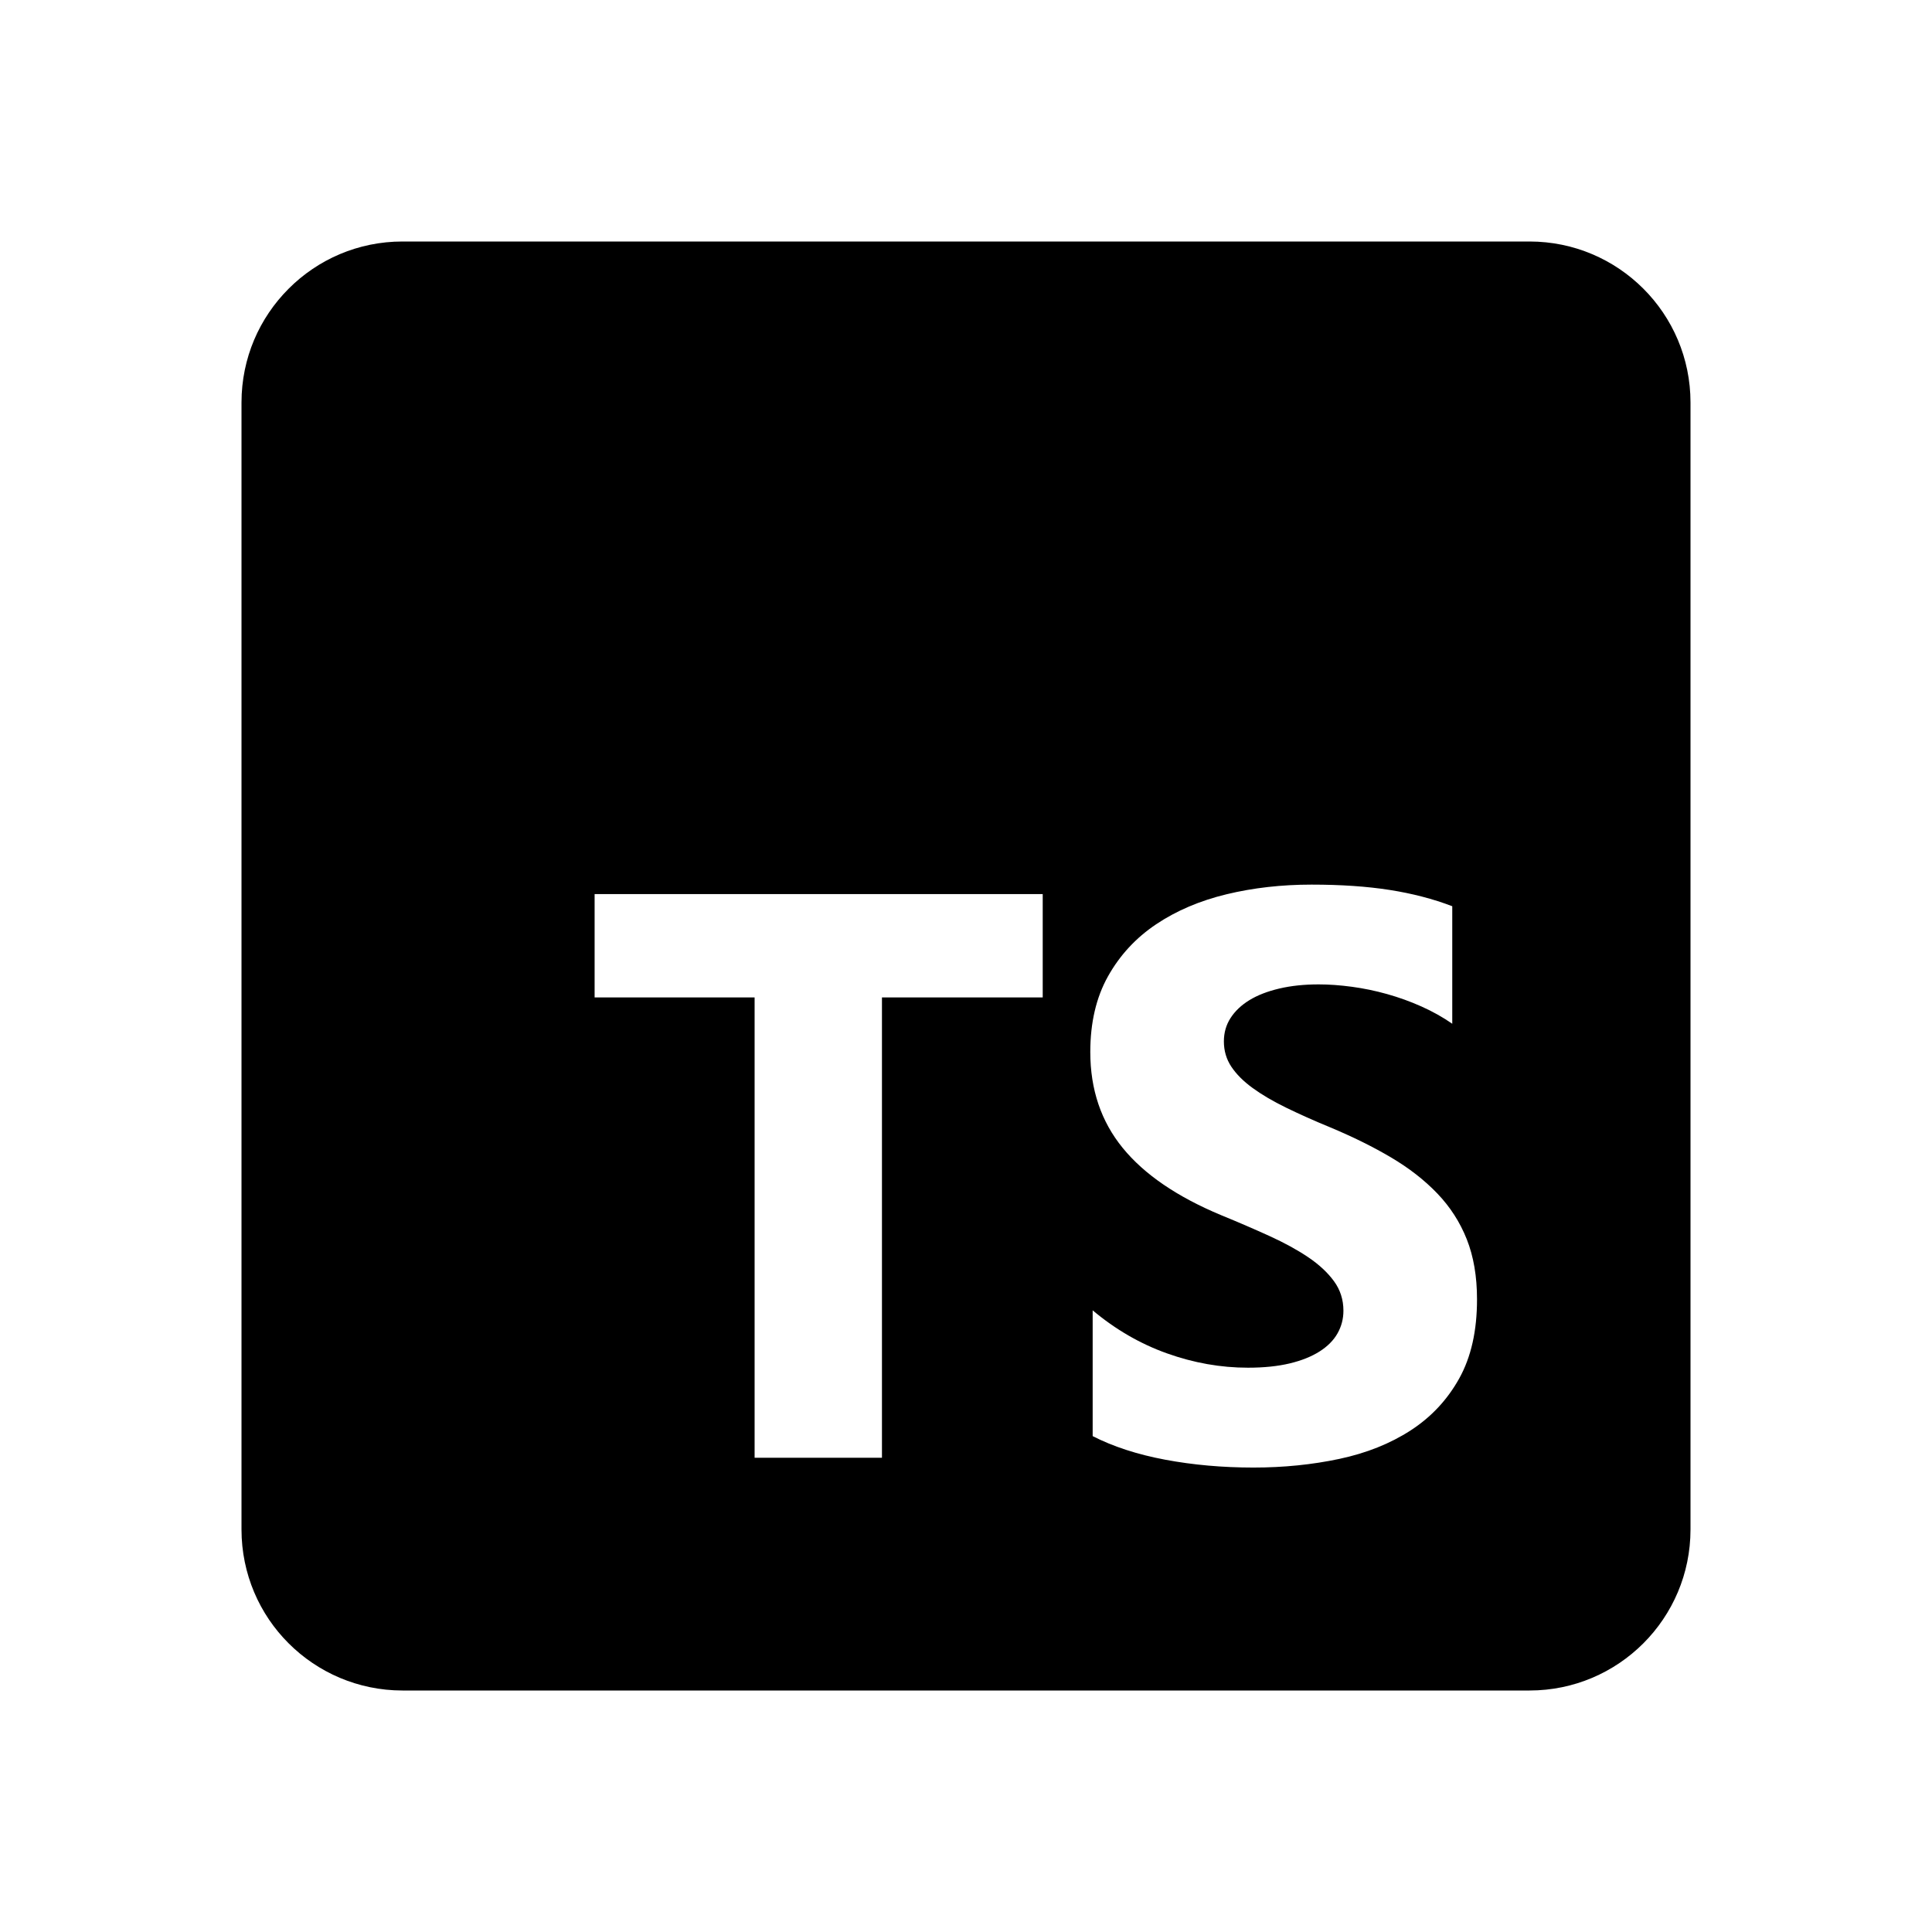
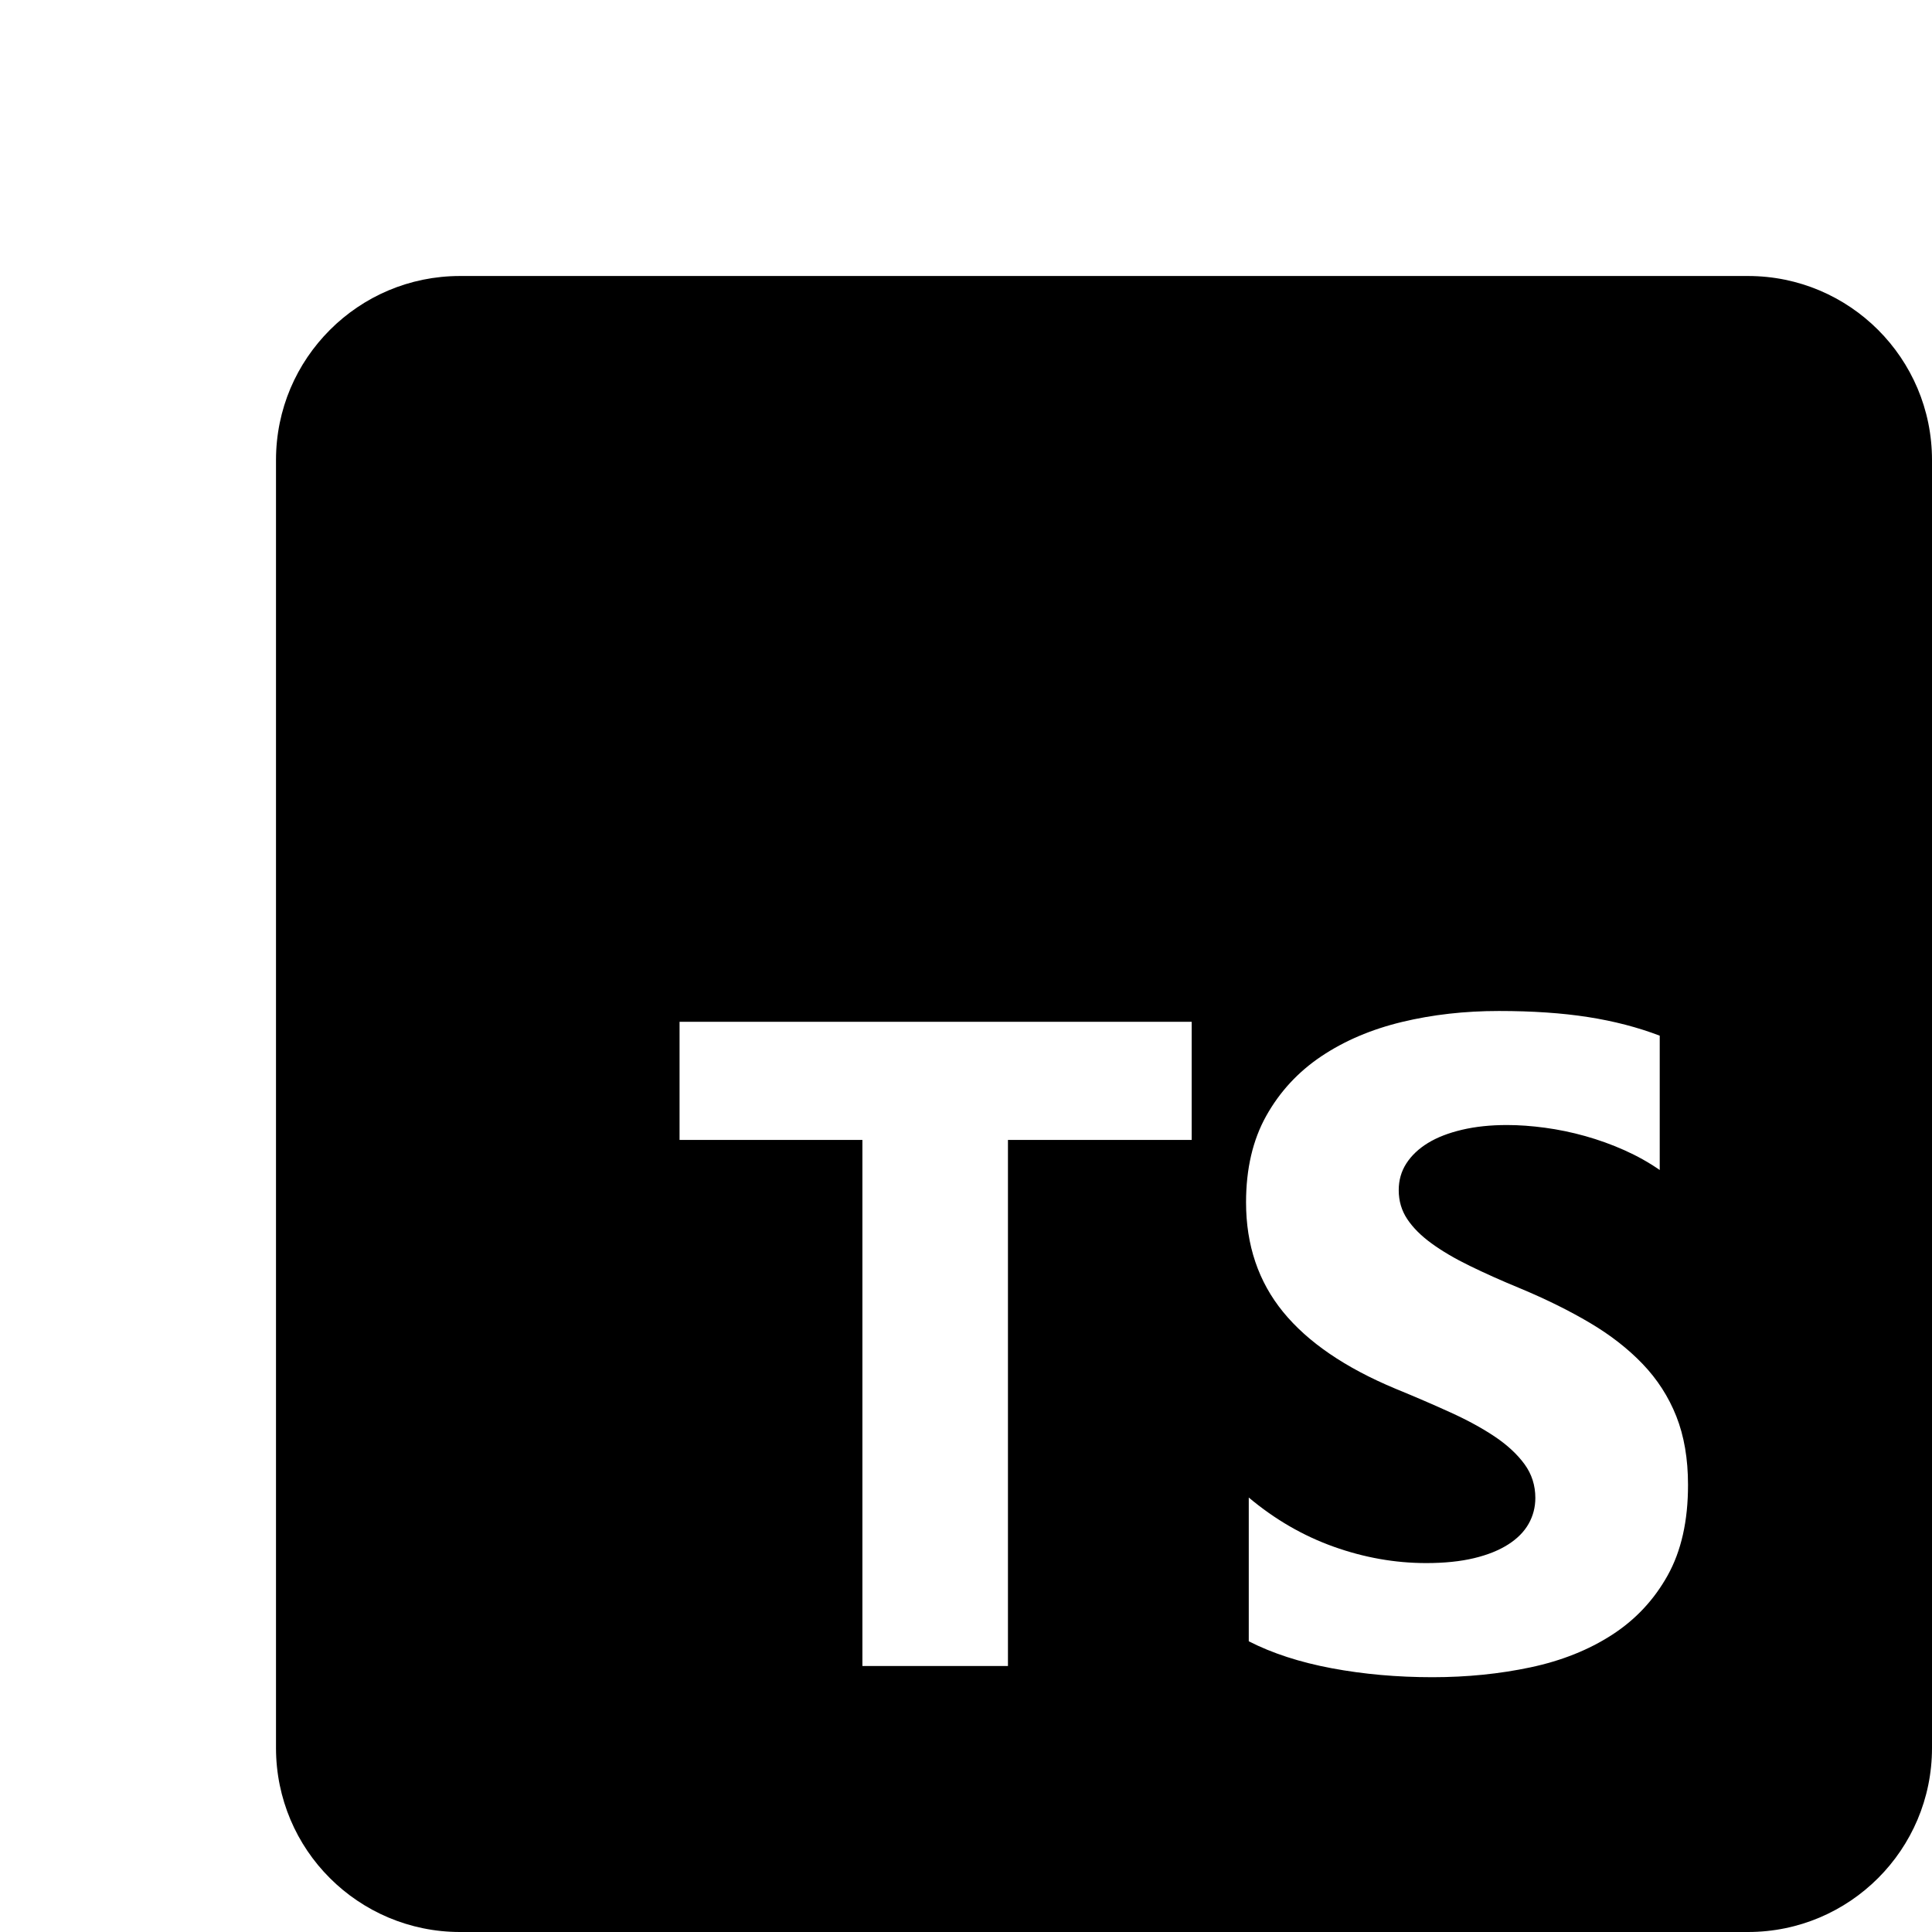
- <svg xmlns="http://www.w3.org/2000/svg" version="1.1" baseProfile="basic" id="Layer_1" x="0px" y="0px" viewBox="0 0 48 48" width="56px" height="56px" xml:space="preserve">
+ <svg xmlns="http://www.w3.org/2000/svg" version="1.1" baseProfile="basic" id="Layer_1" x="0px" y="0px" viewBox="0 0 42 42" width="56px" height="56px" xml:space="preserve">
  <path d="M38,6H10C9.724,6,9.454,6.028,9.194,6.081c-0.521,0.107-1.005,0.314-1.43,0.602C7.551,6.827,7.352,6.991,7.172,7.172  C6.81,7.534,6.517,7.964,6.314,8.443C6.112,8.922,6,9.448,6,10v28c0,0.552,0.112,1.078,0.314,1.557  c0.202,0.479,0.495,0.91,0.857,1.271c0.181,0.181,0.379,0.345,0.592,0.488c0.426,0.288,0.909,0.495,1.43,0.602  C9.454,41.972,9.724,42,10,42h28c2.209,0,4-1.791,4-4V10C42,7.791,40.209,6,38,6z M25.906,24.781h-3.994v11.436h-3.164V24.781  h-3.975v-2.568h11.133V24.781z M36.253,34.249c-0.296,0.531-0.698,0.96-1.206,1.289s-1.099,0.565-1.772,0.708  s-1.385,0.215-2.134,0.215c-0.768,0-1.499-0.065-2.192-0.195s-1.294-0.326-1.802-0.586v-3.125c0.566,0.475,1.182,0.832,1.846,1.069  s1.334,0.356,2.012,0.356c0.397,0,0.744-0.036,1.04-0.107s0.543-0.171,0.742-0.298s0.347-0.277,0.444-0.449s0.146-0.36,0.146-0.562  c0-0.273-0.078-0.518-0.234-0.732s-0.37-0.414-0.64-0.596s-0.591-0.358-0.962-0.527s-0.771-0.342-1.201-0.518  c-1.094-0.456-1.909-1.012-2.446-1.67s-0.806-1.452-0.806-2.383c0-0.729,0.146-1.356,0.439-1.88s0.692-0.956,1.196-1.294  s1.089-0.587,1.753-0.747c0.664-0.16,1.367-0.239,2.109-0.239c0.729,0,1.375,0.044,1.938,0.132s1.083,0.223,1.558,0.405v2.92  c-0.234-0.163-0.49-0.306-0.767-0.43s-0.562-0.226-0.854-0.308s-0.584-0.142-0.874-0.181s-0.565-0.059-0.825-0.059  c-0.358,0-0.684,0.034-0.977,0.103s-0.541,0.165-0.742,0.288s-0.358,0.272-0.469,0.444s-0.166,0.366-0.166,0.581  c0,0.234,0.062,0.444,0.186,0.63s0.299,0.361,0.527,0.527s0.504,0.329,0.83,0.488s0.693,0.324,1.104,0.493  c0.56,0.234,1.063,0.483,1.509,0.747s0.829,0.562,1.147,0.894s0.563,0.711,0.732,1.138s0.254,0.923,0.254,1.489  C36.697,33.062,36.549,33.718,36.253,34.249z" />
</svg>
